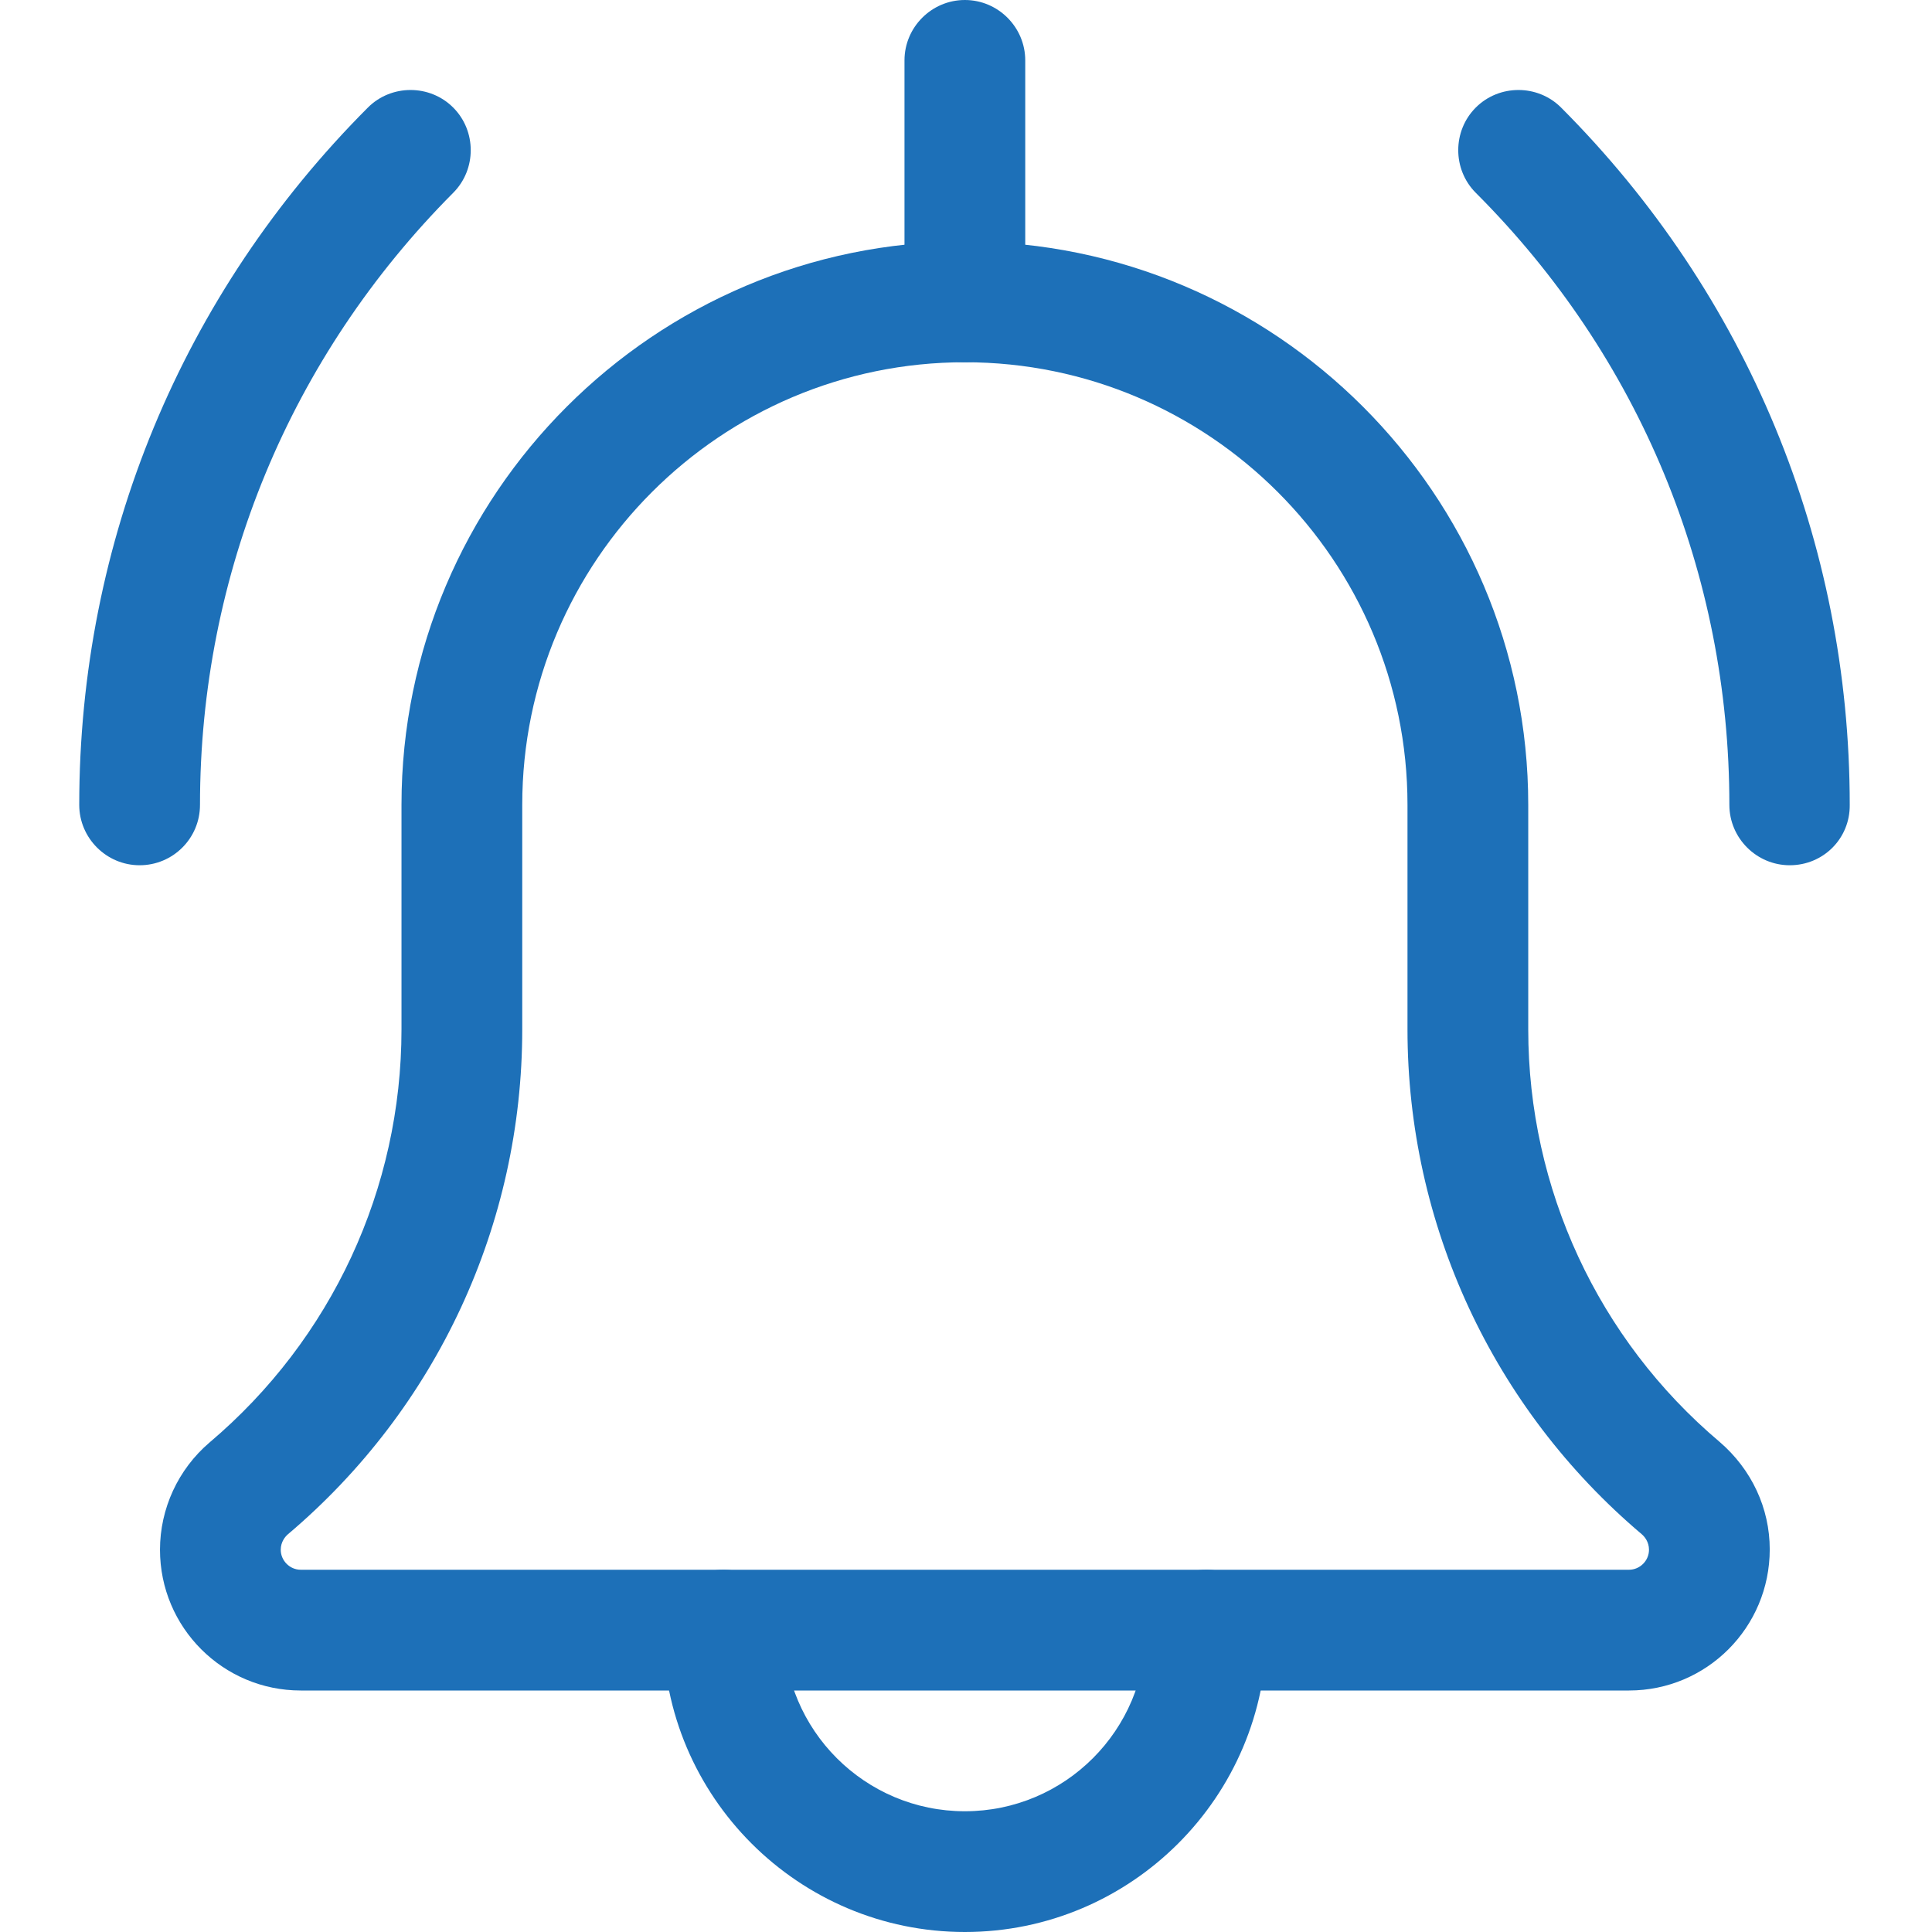
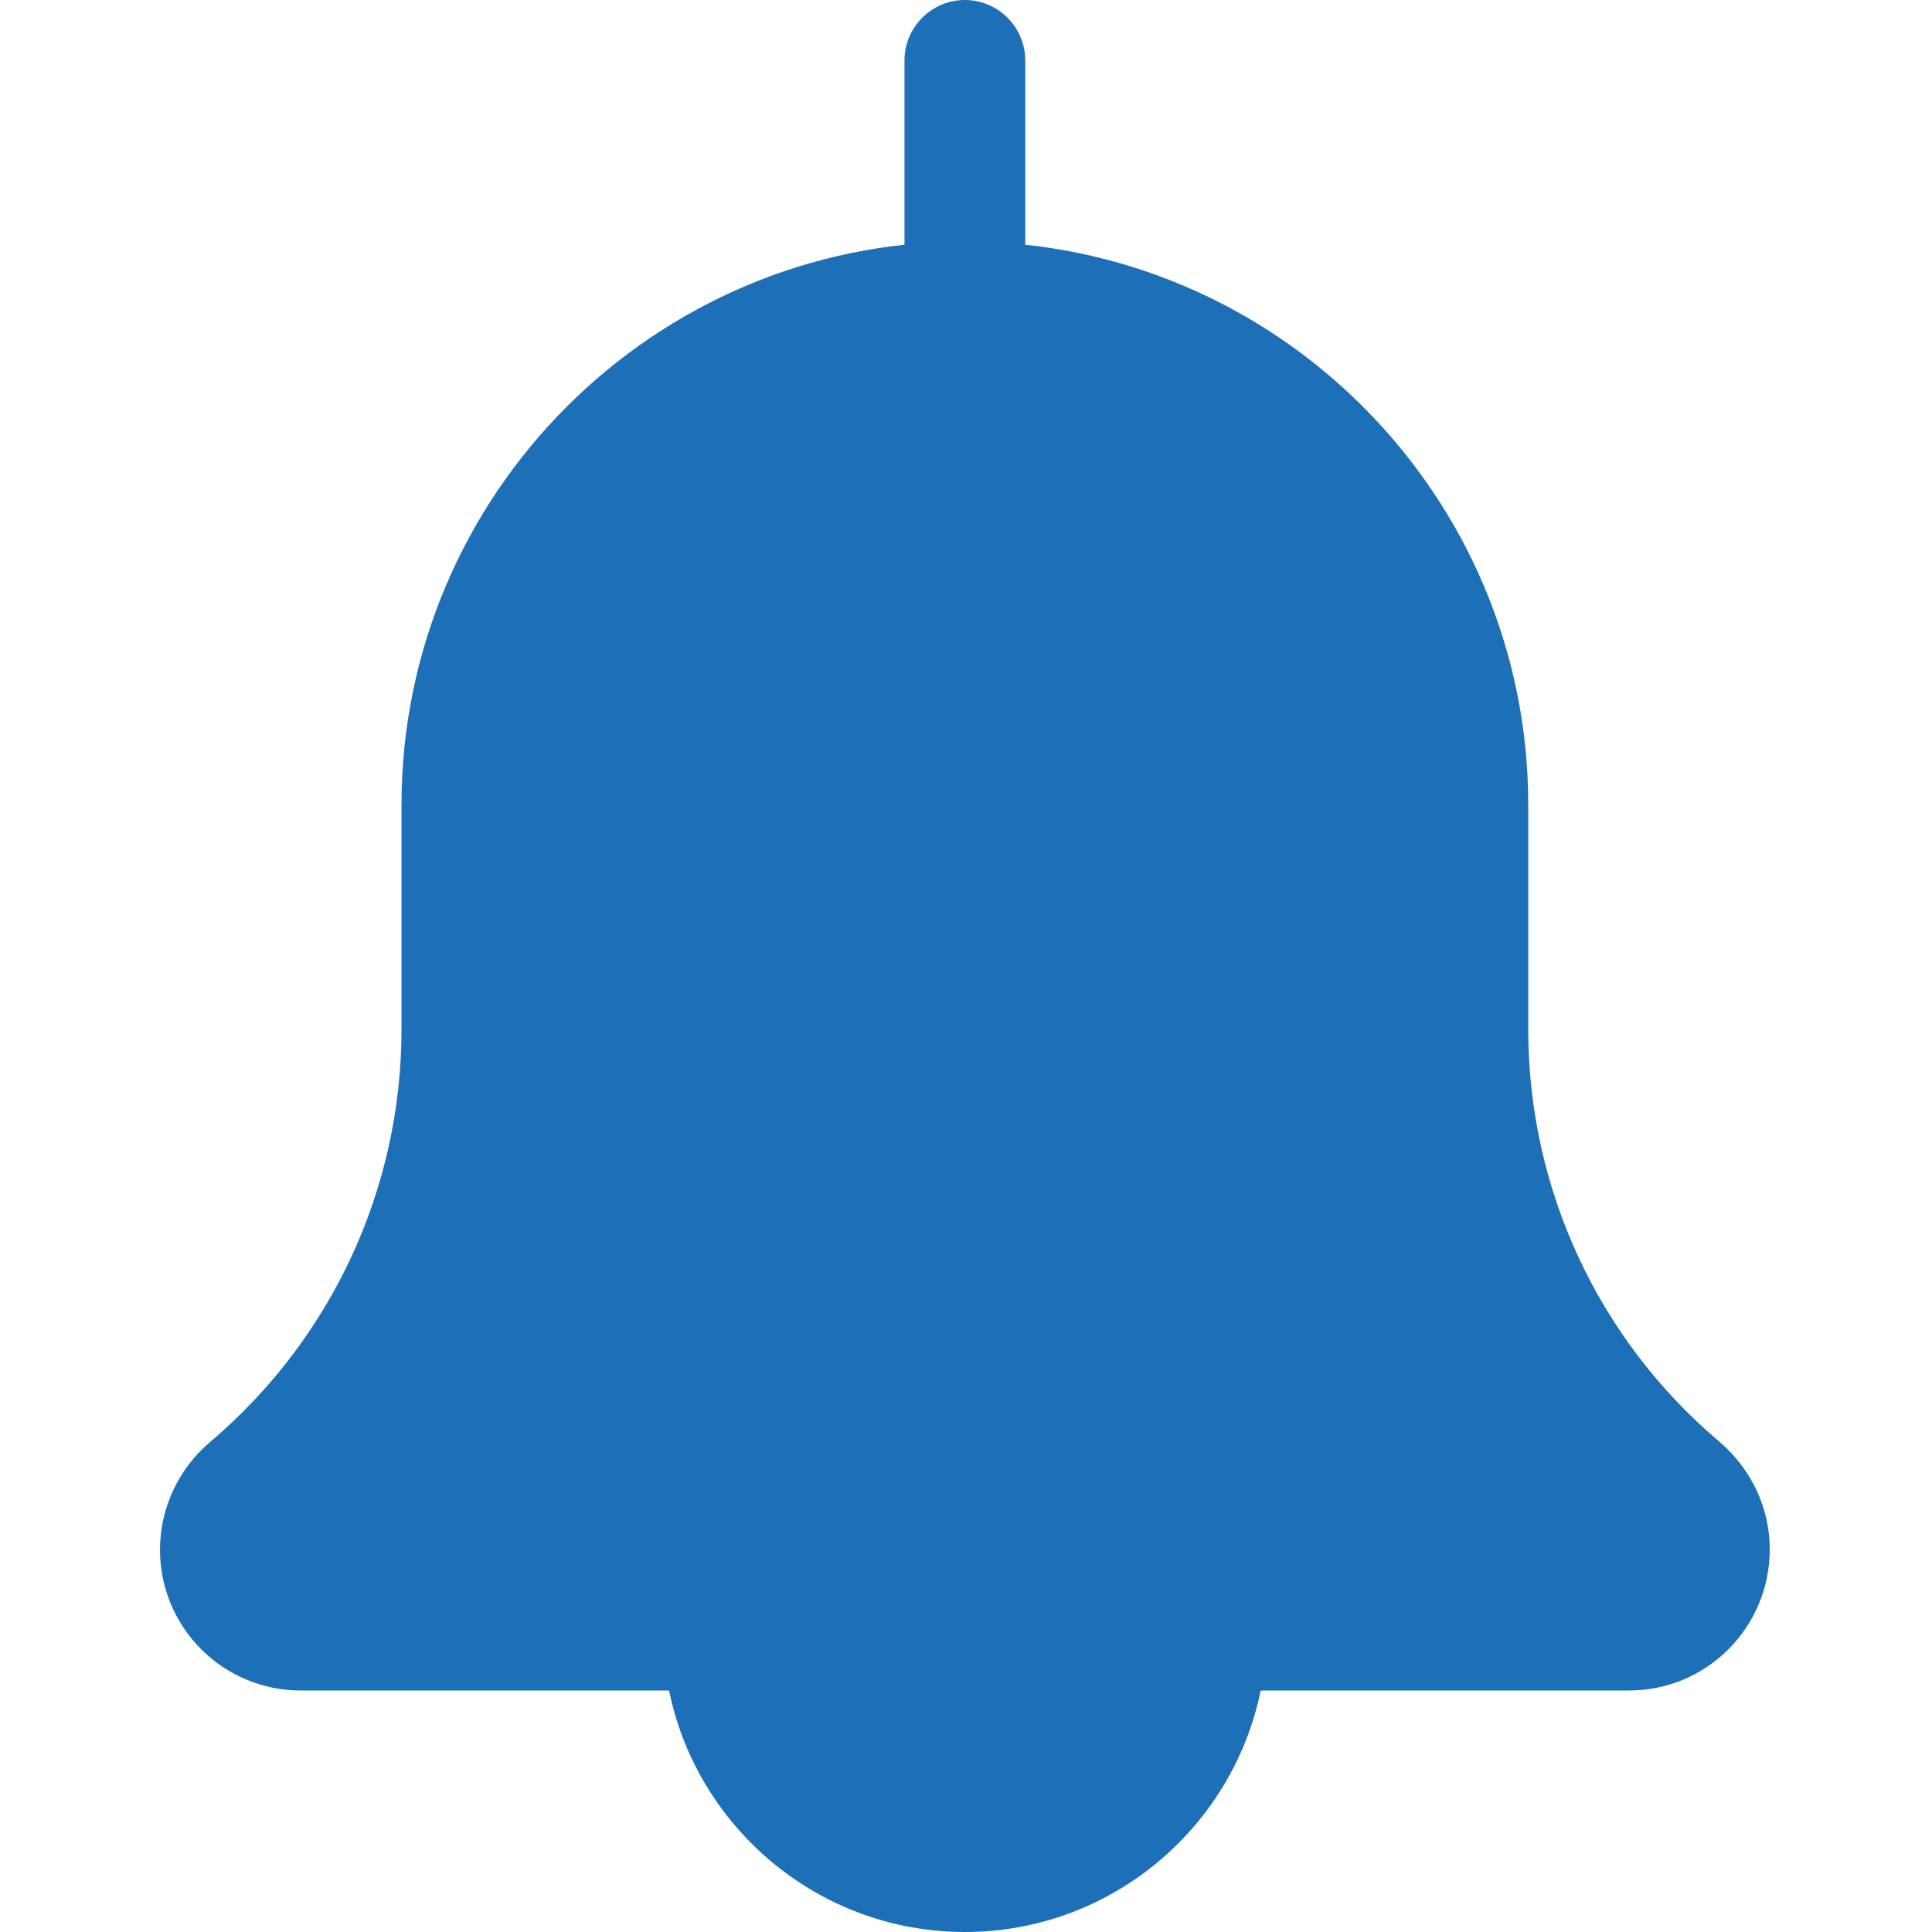
<svg xmlns="http://www.w3.org/2000/svg" version="1.1" id="Layer_1" x="0px" y="0px" viewBox="0 0 512 512" style="enable-background:new 0 0 512 512;" xml:space="preserve">
  <style type="text/css">
	.st0{fill:#1D70B8;}
</style>
-   <path class="st0" d="M474.3,229.3c-8.8,0-16-7.2-16-16c0-61.3-23.8-118.8-67.2-162.2c-6.2-6.2-6.2-16.4,0-22.6s16.4-6.2,22.6,0  c49.3,49.4,76.5,115,76.5,184.8C490.3,222.2,483.2,229.3,474.3,229.3z" />
-   <path class="st0" d="M37,229.3c-8.8,0-16-7.2-16-16c0-69.8,27.2-135.4,76.5-184.8c6.2-6.2,16.4-6.2,22.6,0s6.2,16.4,0,22.6  C76.9,94.5,53,152.1,53,213.3C53,222.2,45.8,229.3,37,229.3z" />
-   <path class="st0" d="M255.7,512c-44.1,0-80-35.9-80-80c0-8.8,7.2-16,16-16s16,7.2,16,16c0,26.5,21.5,48,48,48c26.5,0,48-21.5,48-48  c0-8.8,7.2-16,16-16s16,7.2,16,16C335.7,476.1,299.8,512,255.7,512z" />
-   <path class="st0" d="M431.7,448h-352c-20.6,0-37.3-16.7-37.3-37.3c0-10.9,4.8-21.3,13.1-28.4c32.4-27.4,50.9-67.3,50.9-109.5v-59.5  c0-82.3,67-149.3,149.3-149.3C338,64,405,131,405,213.3v59.5c0,42.2,18.5,82.1,50.7,109.3c8.5,7.3,13.3,17.6,13.3,28.5  C469,431.3,452.3,448,431.7,448z M255.7,96c-64.7,0-117.3,52.6-117.3,117.3v59.5c0,51.6-22.6,100.4-62.1,133.8  c-0.7,0.6-1.9,2-1.9,4.1c0,2.9,2.4,5.3,5.3,5.3h352c2.9,0,5.3-2.4,5.3-5.3c0-2.1-1.2-3.5-1.9-4.1c-39.5-33.4-62.1-82.2-62.1-133.8  v-59.5C373,148.6,320.4,96,255.7,96z" />
+   <path class="st0" d="M255.7,512c-44.1,0-80-35.9-80-80c0-8.8,7.2-16,16-16s16,7.2,16,16c0,26.5,21.5-10.7,48-10.7s48,37.2,48,10.7  c0-8.8,7.2-16,16-16s16,7.2,16,16C335.7,476.1,299.8,512,255.7,512z" />
+   <path class="st0" d="M431.7,448h-352c-20.6,0-37.3-16.7-37.3-37.3c0-10.9,4.8-21.3,13.1-28.4c32.4-27.4,50.9-67.3,50.9-109.5v-59.5  c0-82.3,67-149.3,149.3-149.3C338,64,405,131,405,213.3v59.5c0,42.2,18.5,82.1,50.7,109.3c8.5,7.3,13.3,17.6,13.3,28.5  C469,431.3,452.3,448,431.7,448z" />
  <path class="st0" d="M255.7,96c-8.8,0-16-7.2-16-16V16c0-8.8,7.2-16,16-16s16,7.2,16,16v64C271.7,88.8,264.5,96,255.7,96z" />
</svg>
